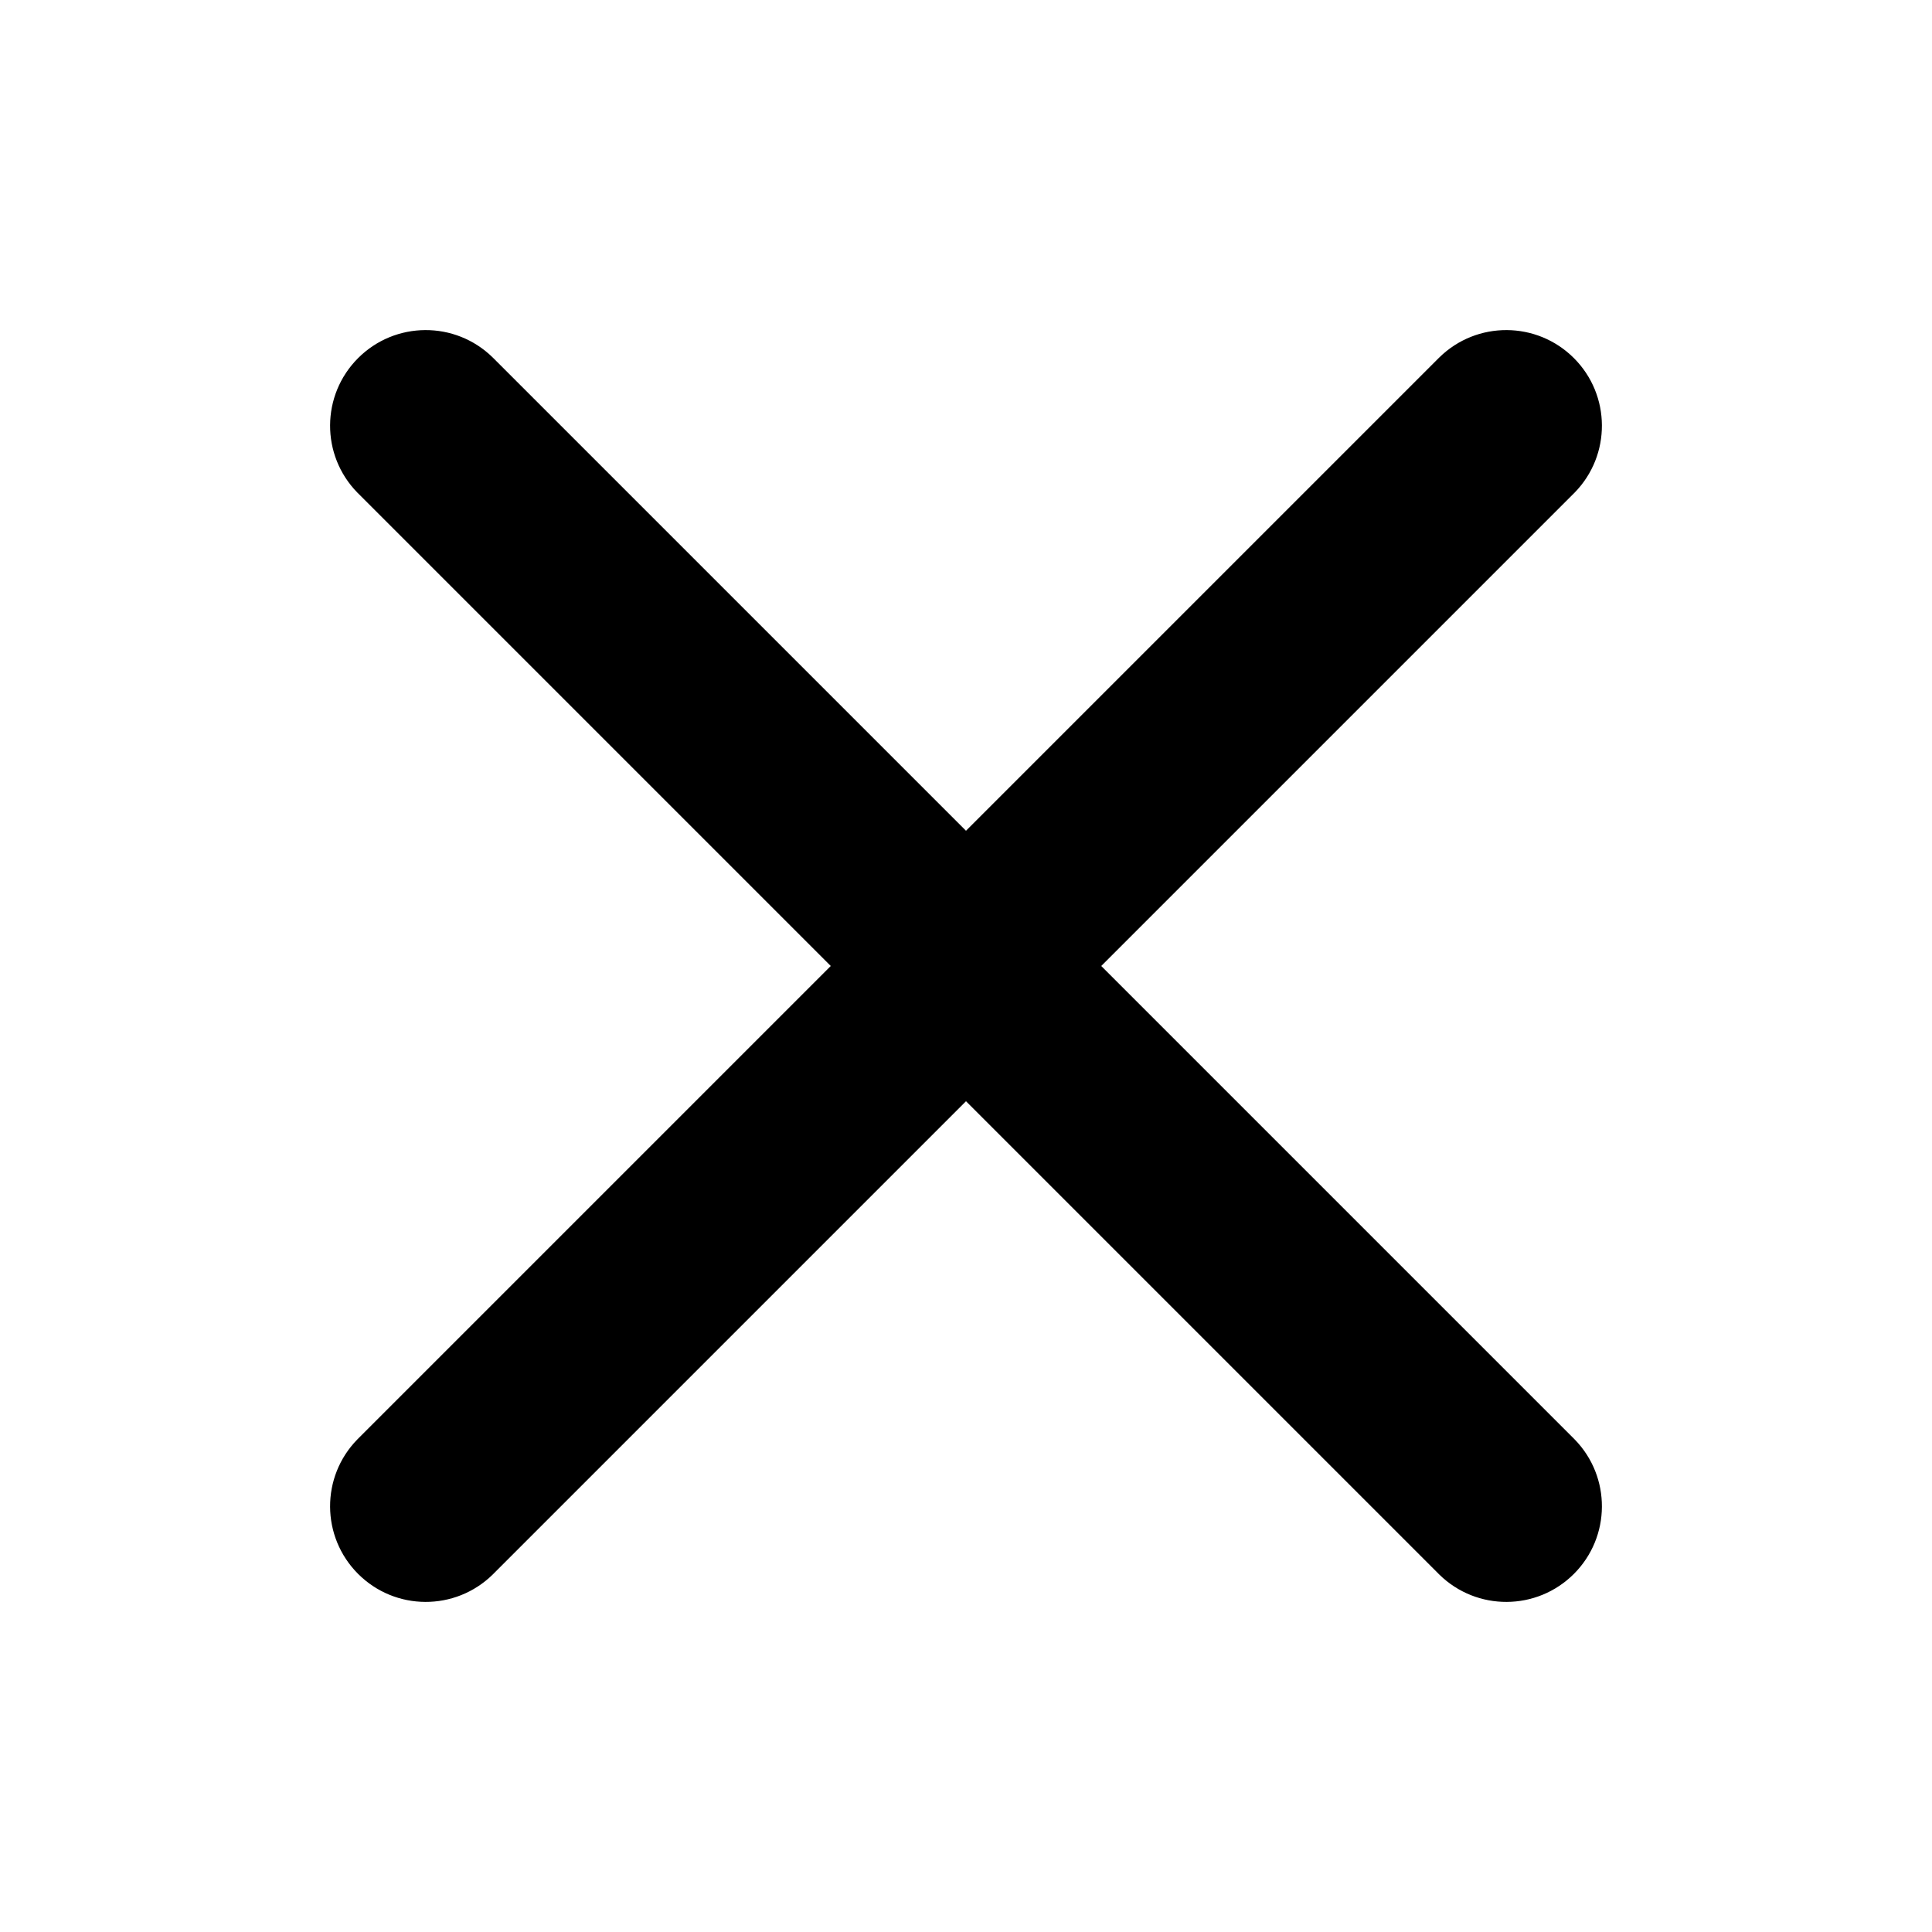
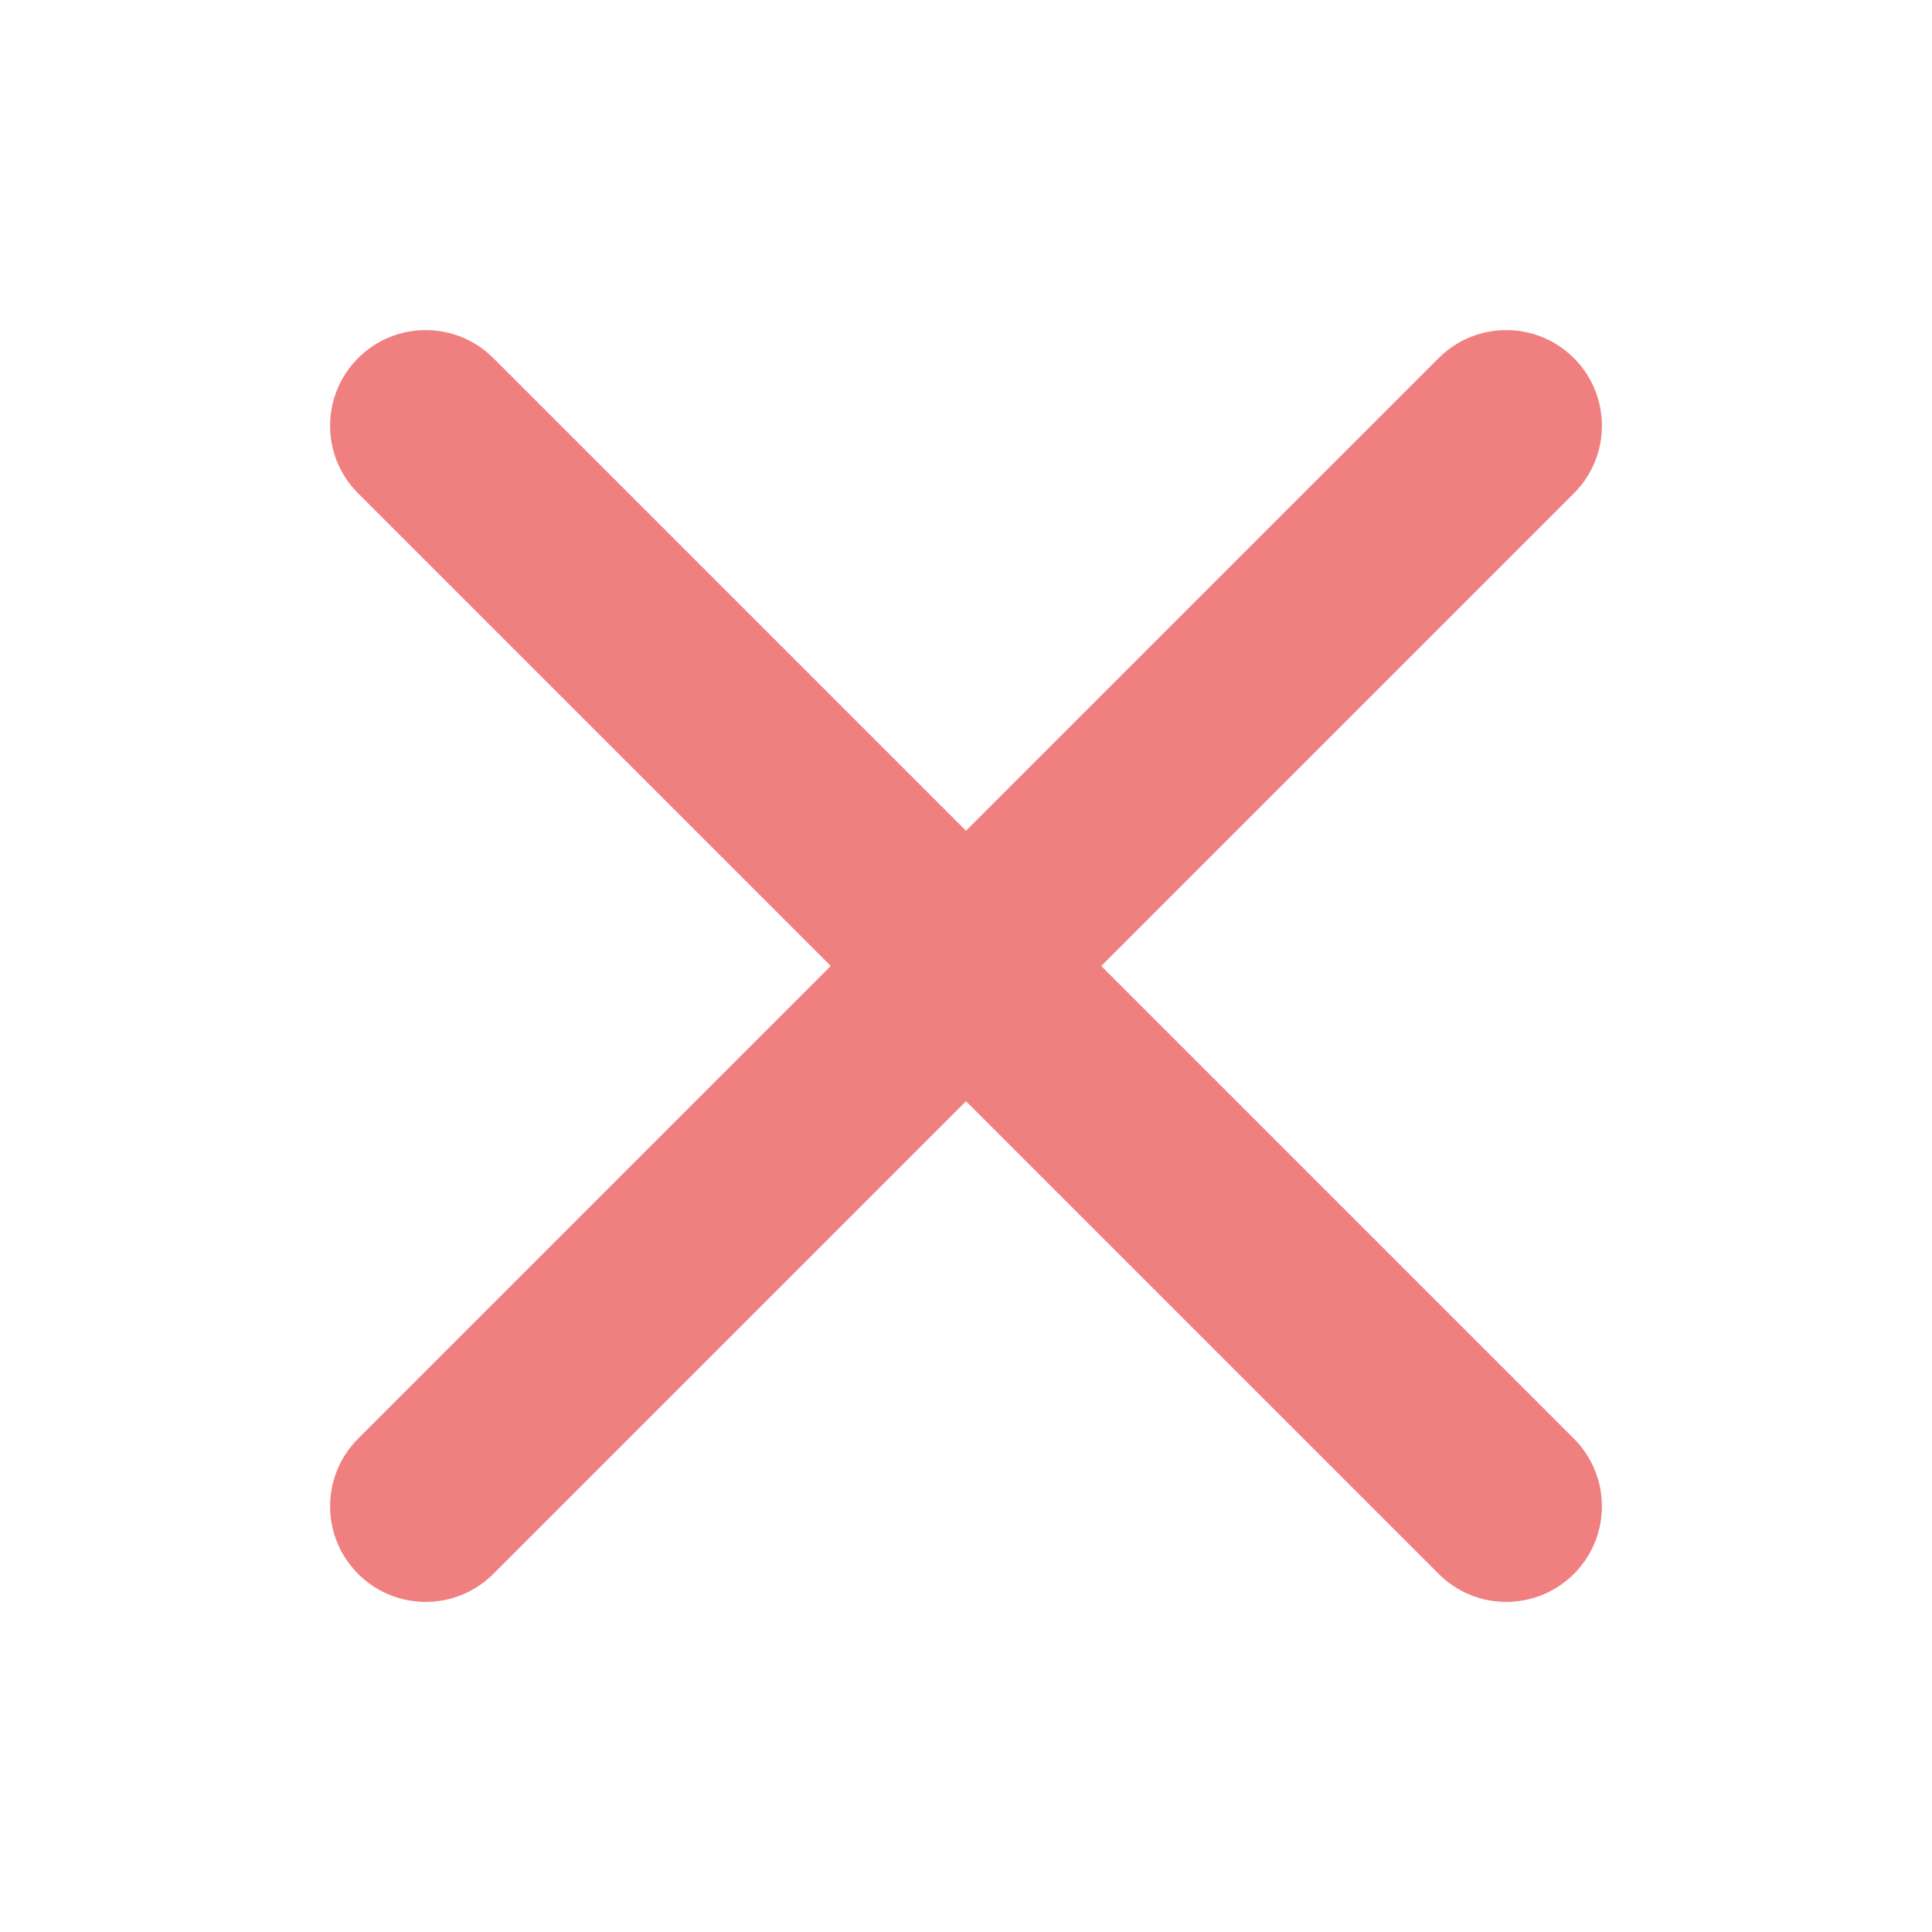
- <svg xmlns="http://www.w3.org/2000/svg" fill="#000000" width="20px" height="20px" viewBox="0 0 200 200" data-name="Layer 1" id="Layer_1">
+ <svg xmlns="http://www.w3.org/2000/svg" fill="#f08080" width="20px" height="20px" viewBox="0 0 200 200" data-name="Layer 1" id="Layer_1">
  <path d="M114,100l49-49a9.9,9.9,0,0,0-14-14L100,86,51,37A9.9,9.9,0,0,0,37,51l49,49L37,149a9.9,9.9,0,0,0,14,14l49-49,49,49a9.9,9.9,0,0,0,14-14Z" />
</svg>
